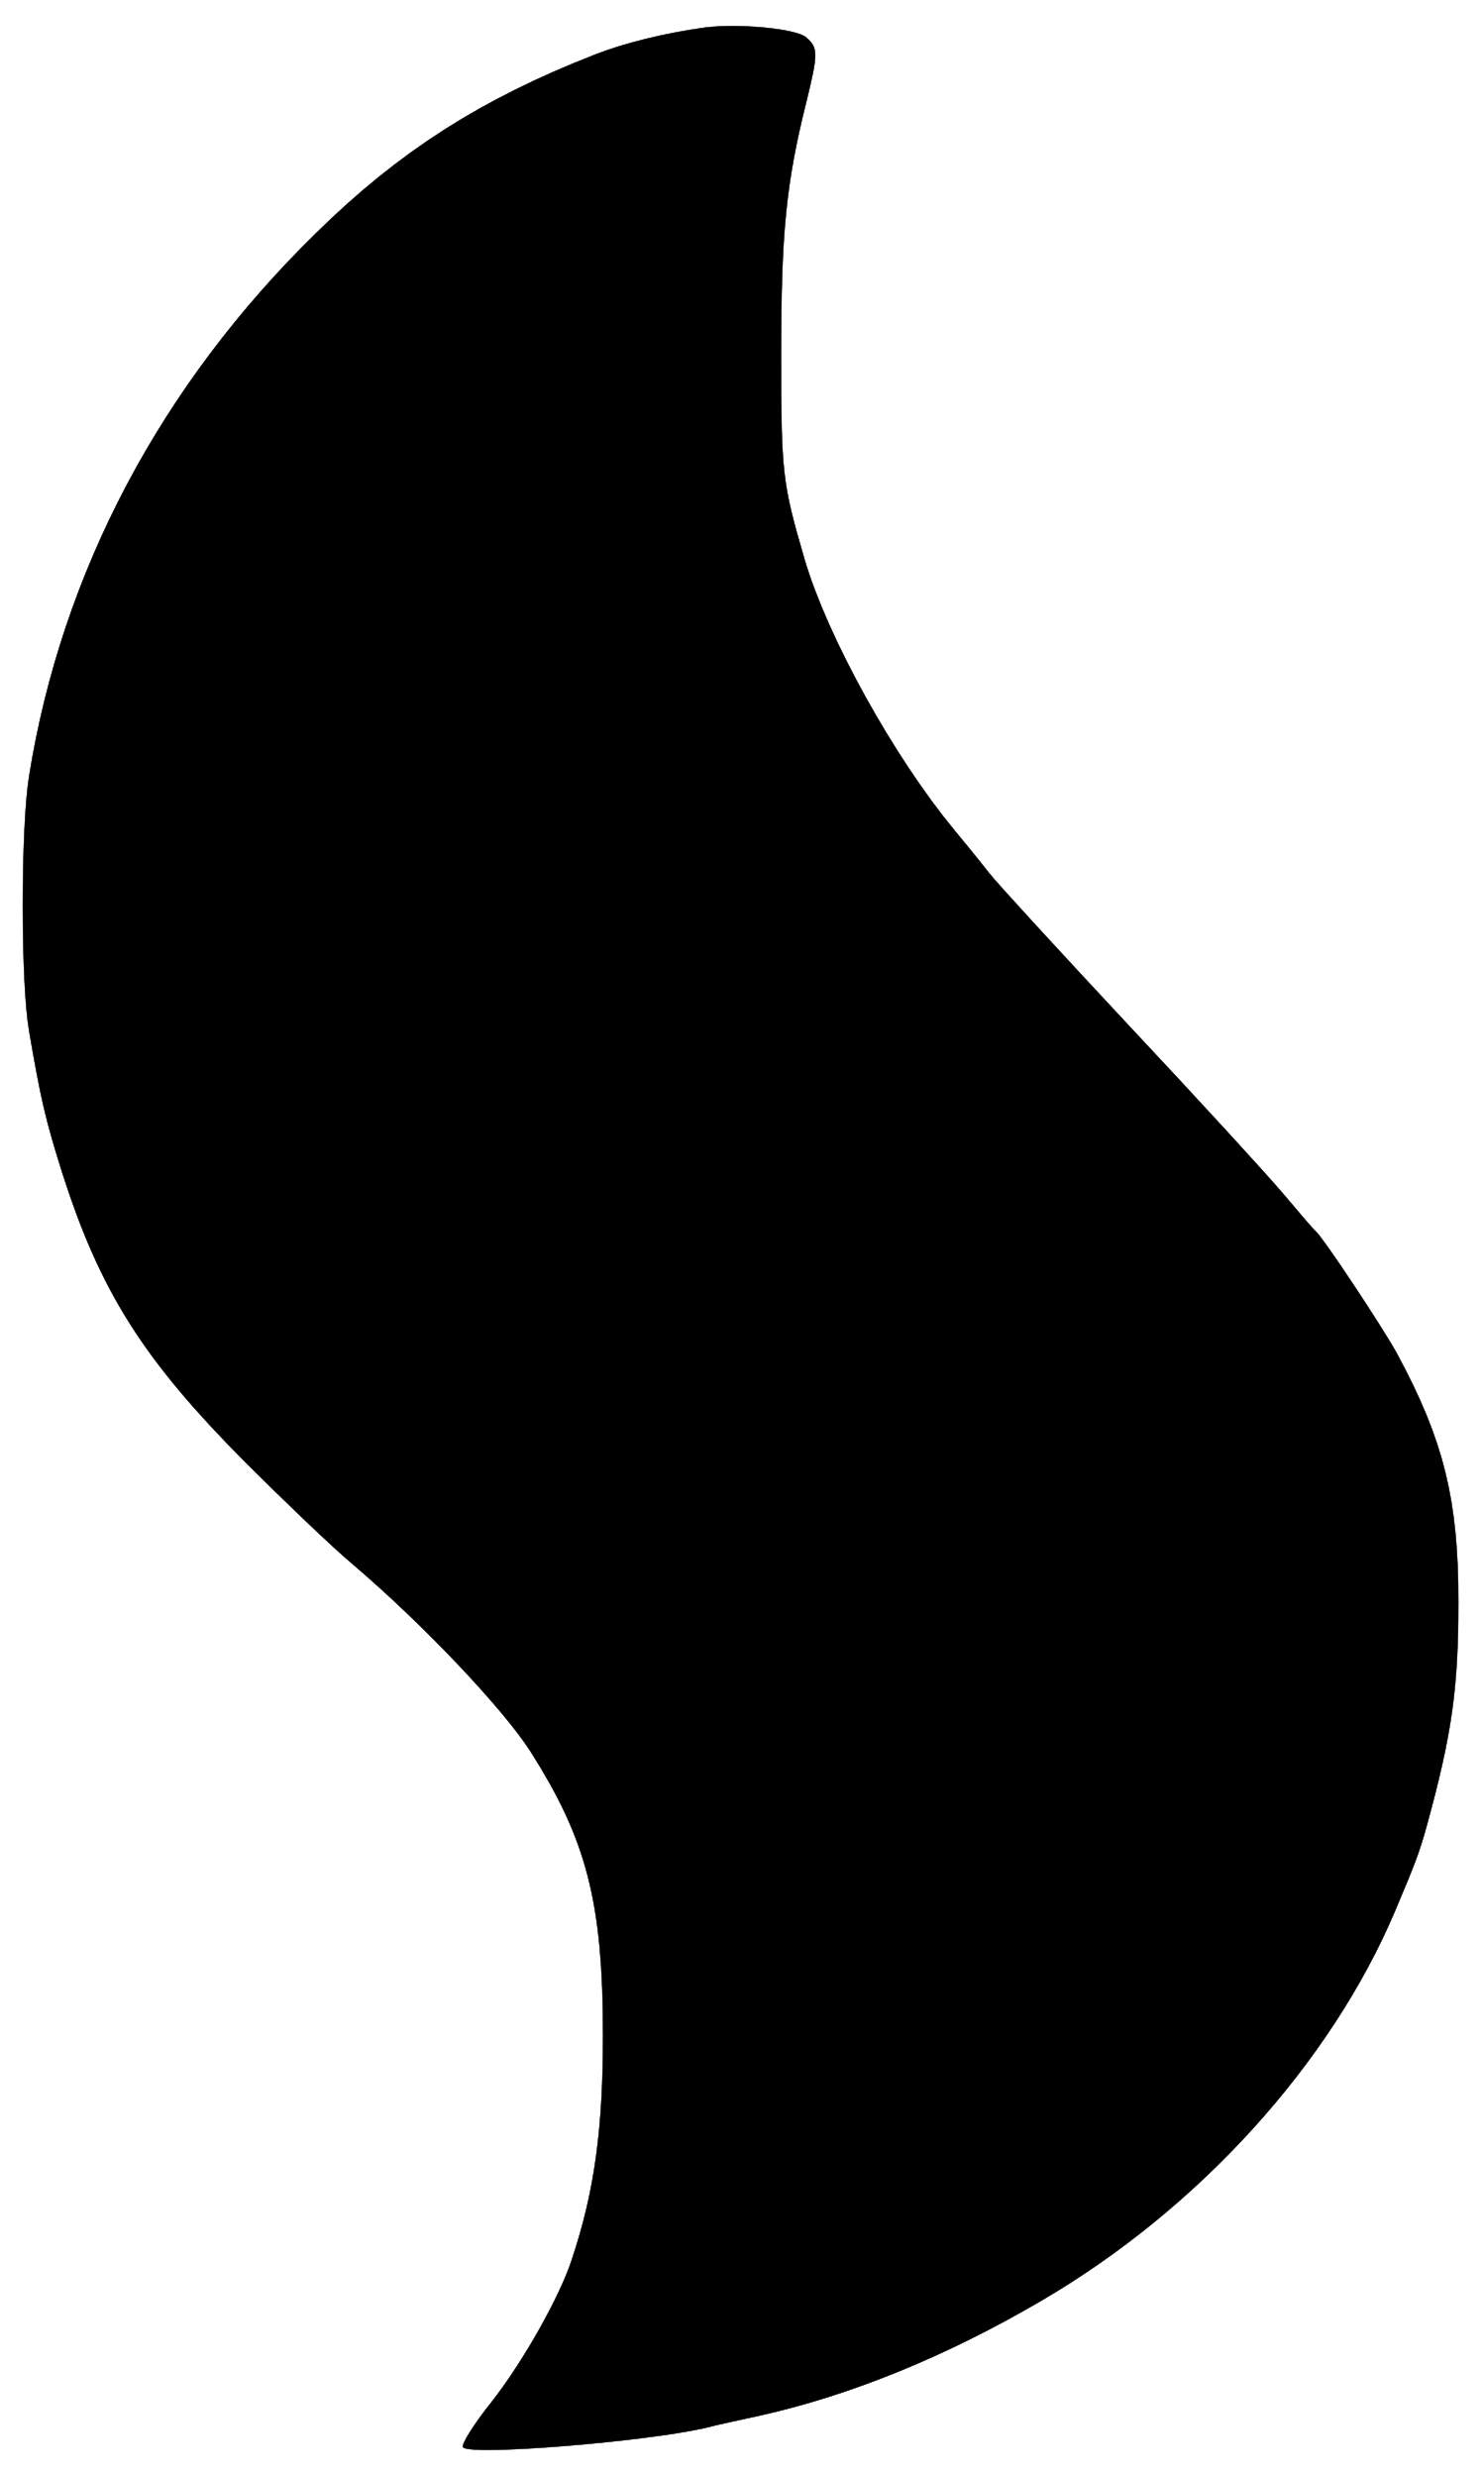
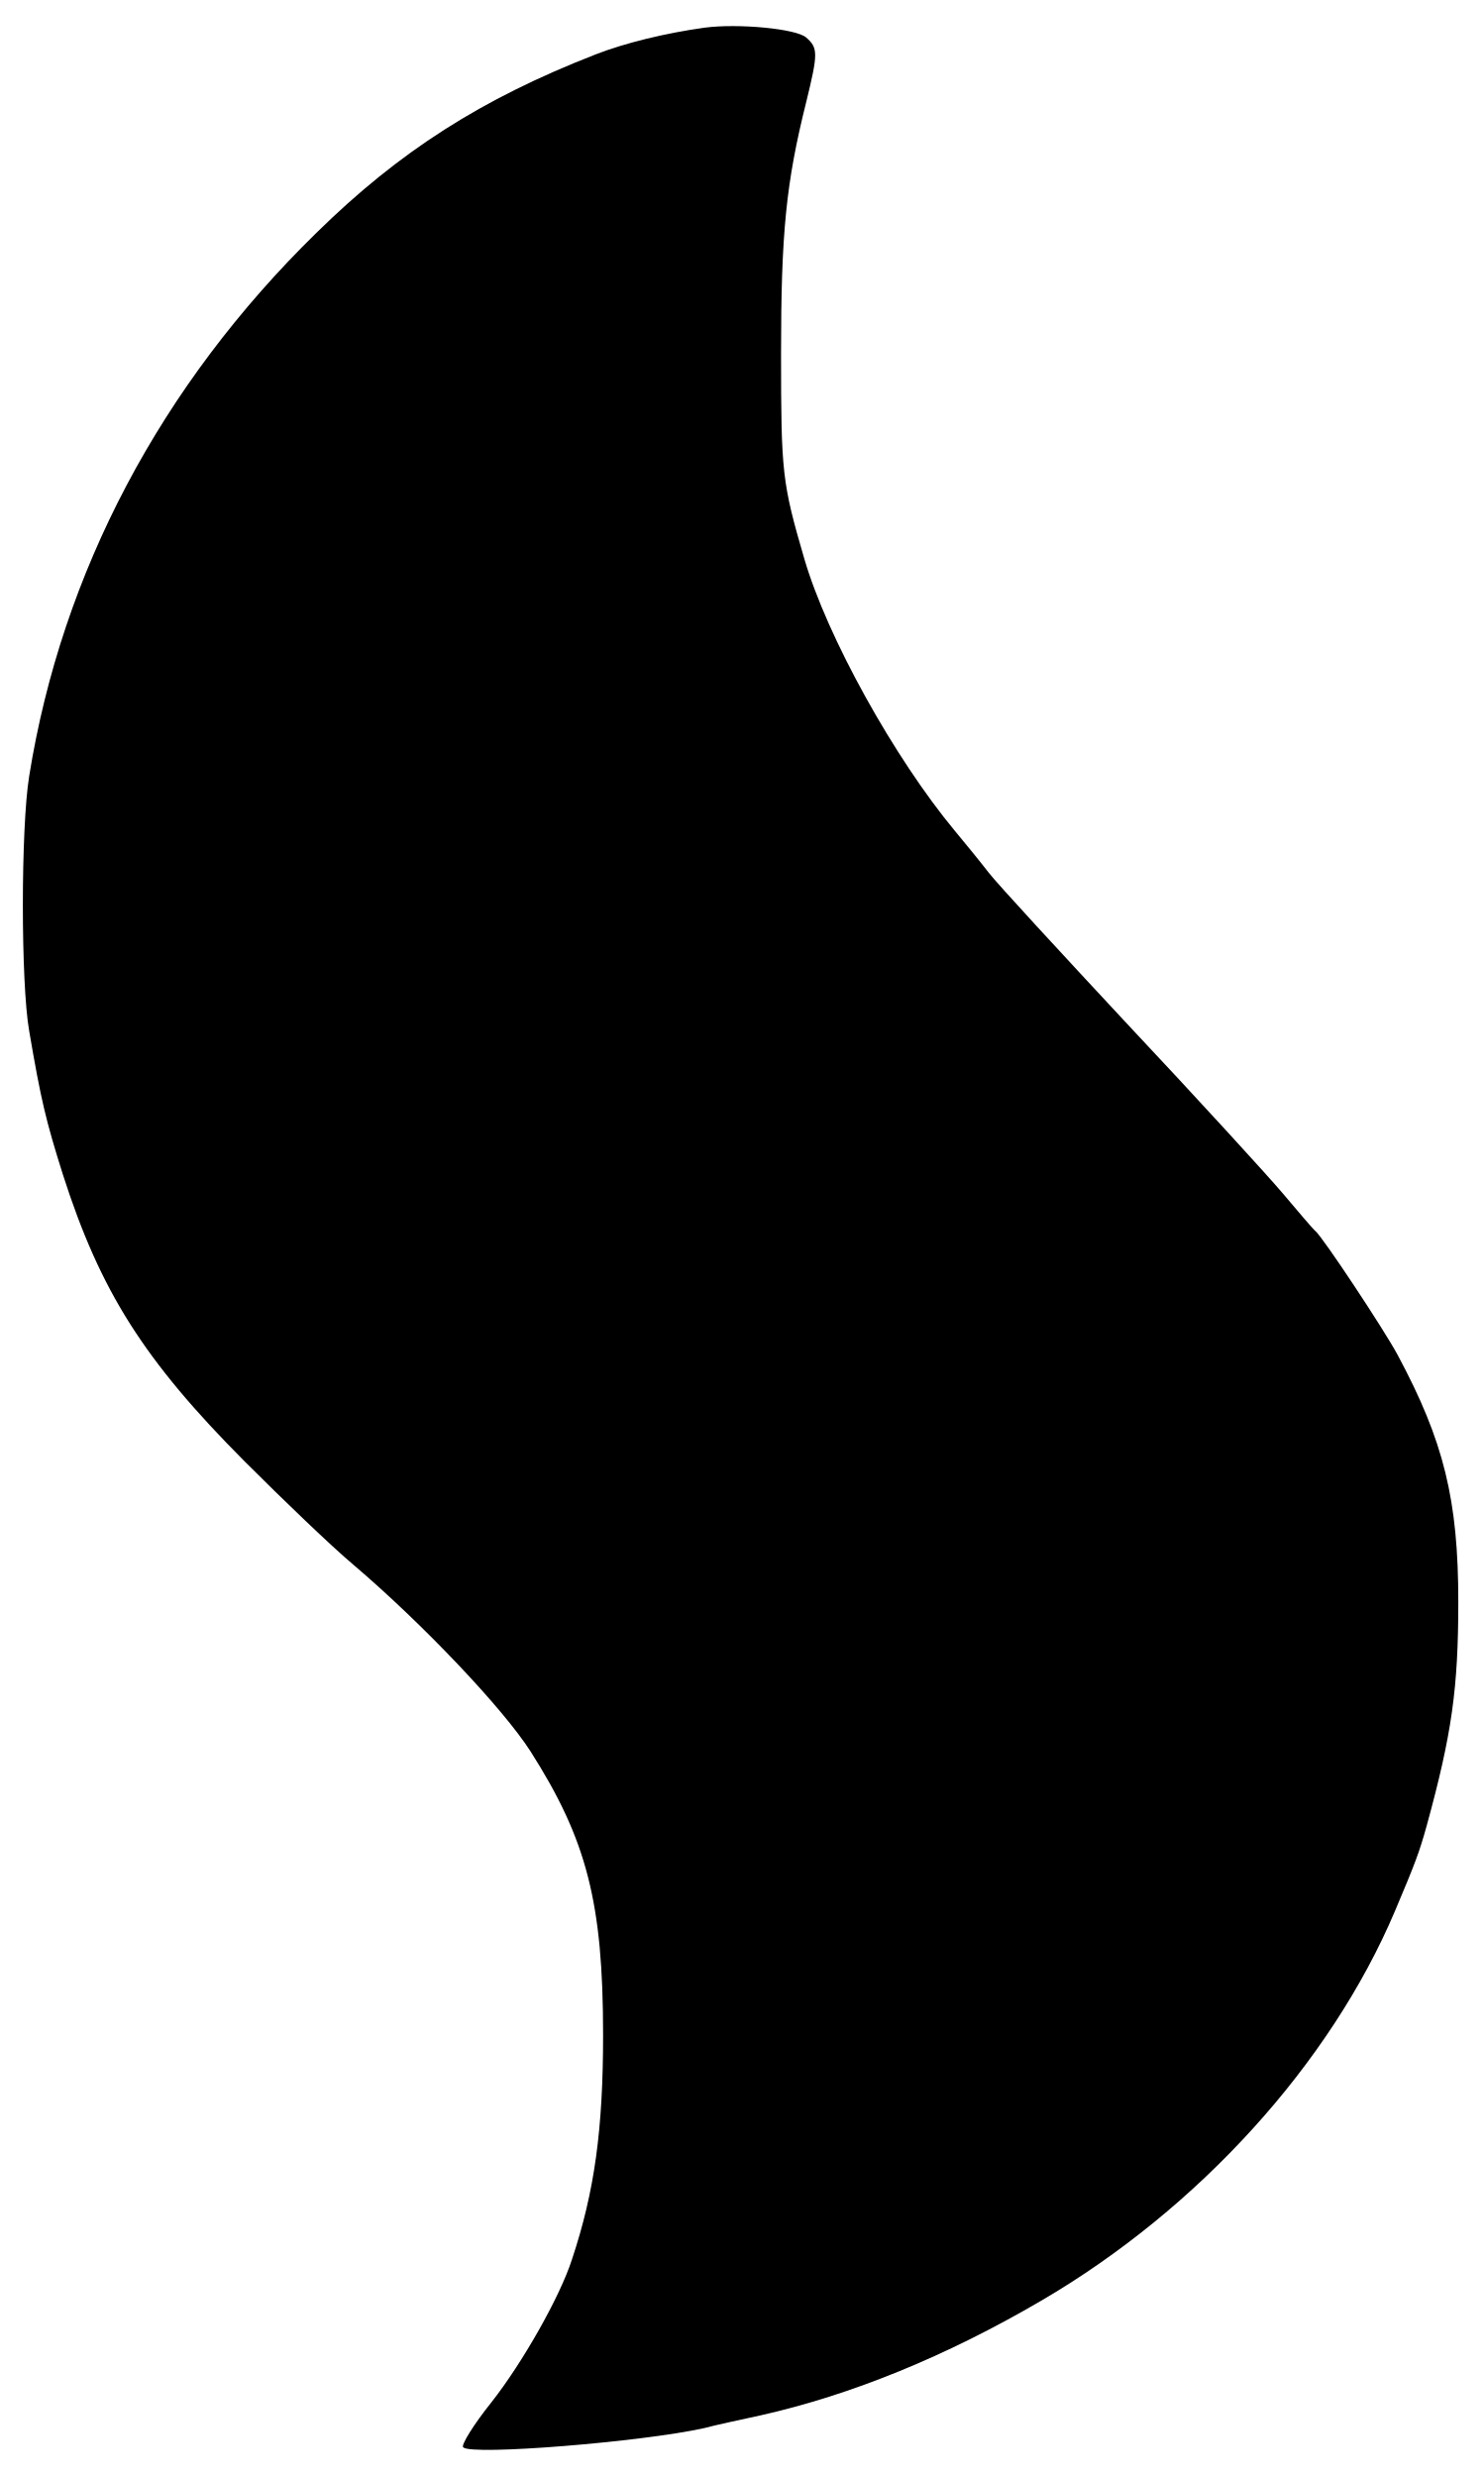
- <svg xmlns="http://www.w3.org/2000/svg" version="1.0" width="300pt" height="501pt" viewBox="0 0 300 501" preserveAspectRatio="xMidYMid meet">
-   <g transform="translate(0,501) scale(0.1,-0.1)" fill="currentColor" stroke="currentColor">
-     <path d="M1425 4954 c-79 -11 -161 -31 -220 -54 -231 -90 -397 -196 -565 -361 -315 -308 -515 -687 -581 -1099 -17 -105 -17 -419 0 -515 24 -141 34 -182 68 -290 76 -237 164 -376 368 -581 77 -77 176 -172 220 -209 141 -120 302 -290 358 -377 114 -179 147 -306 147 -574 0 -190 -17 -316 -63 -454 -24 -75 -100 -209 -163 -289 -36 -45 -62 -87 -57 -91 17 -17 363 11 488 39 22 6 74 17 115 26 182 41 374 119 567 232 318 186 584 479 715 788 41 97 49 118 64 172 51 186 64 278 64 453 0 206 -29 325 -123 500 -28 52 -152 239 -166 250 -4 3 -33 37 -65 75 -33 39 -173 192 -312 340 -139 149 -267 288 -284 310 -17 22 -48 60 -68 84 -123 148 -259 393 -305 551 -45 154 -47 174 -47 415 0 244 10 345 51 509 24 98 24 109 0 130 -20 18 -138 29 -206 20z" />
+ <svg xmlns="http://www.w3.org/2000/svg" width="300px" height="501px" viewBox="0 0 300 501" preserveAspectRatio="xMidYMid meet">
+   <g>
+     <path d="M 142.5 5.6 c -7.9 1.1 -16.1 3.1 -22 5.4 c -23.1 9 -39.7 19.6 -56.5 36.1 c -31.5 30.8 -51.5 68.7 -58.1 109.9 c -1.7 10.5 -1.7 41.9 0 51.5 c 2.4 14.1 3.4 18.2 6.8 29 c 7.6 23.7 16.4 37.6 36.8 58.1 c 7.7 7.7 17.6 17.2 22 20.9 c 14.1 12 30.2 29 35.8 37.7 c 11.4 17.9 14.7 30.6 14.7 57.4 c 0 19 -1.7 31.6 -6.3 45.4 c -2.4 7.5 -10 20.9 -16.3 28.9 c -3.6 4.5 -6.2 8.7 -5.7 9.1 c 1.7 1.7 36.3 -1.1 48.8 -3.9 c 2.2 -0.6 7.4 -1.7 11.5 -2.6 c 18.2 -4.1 37.4 -11.9 56.7 -23.2 c 31.8 -18.6 58.4 -47.9 71.5 -78.8 c 4.1 -9.7 4.9 -11.8 6.4 -17.2 c 5.1 -18.6 6.4 -27.8 6.4 -45.3 c 0 -20.6 -2.9 -32.5 -12.3 -50 c -2.8 -5.2 -15.2 -23.9 -16.6 -25 c -0.4 -0.3 -3.3 -3.7 -6.5 -7.5 c -3.3 -3.9 -17.3 -19.2 -31.2 -34 c -13.9 -14.9 -26.7 -28.8 -28.4 -31 c -1.7 -2.2 -4.8 -6 -6.8 -8.4 c -12.3 -14.8 -25.9 -39.3 -30.5 -55.1 c -4.5 -15.4 -4.7 -17.4 -4.7 -41.5 c 0 -24.4 1 -34.5 5.1 -50.9 c 2.4 -9.8 2.4 -10.9 0 -13 c -2 -1.8 -13.8 -2.9 -20.6 -2 z" />
  </g>
</svg>
